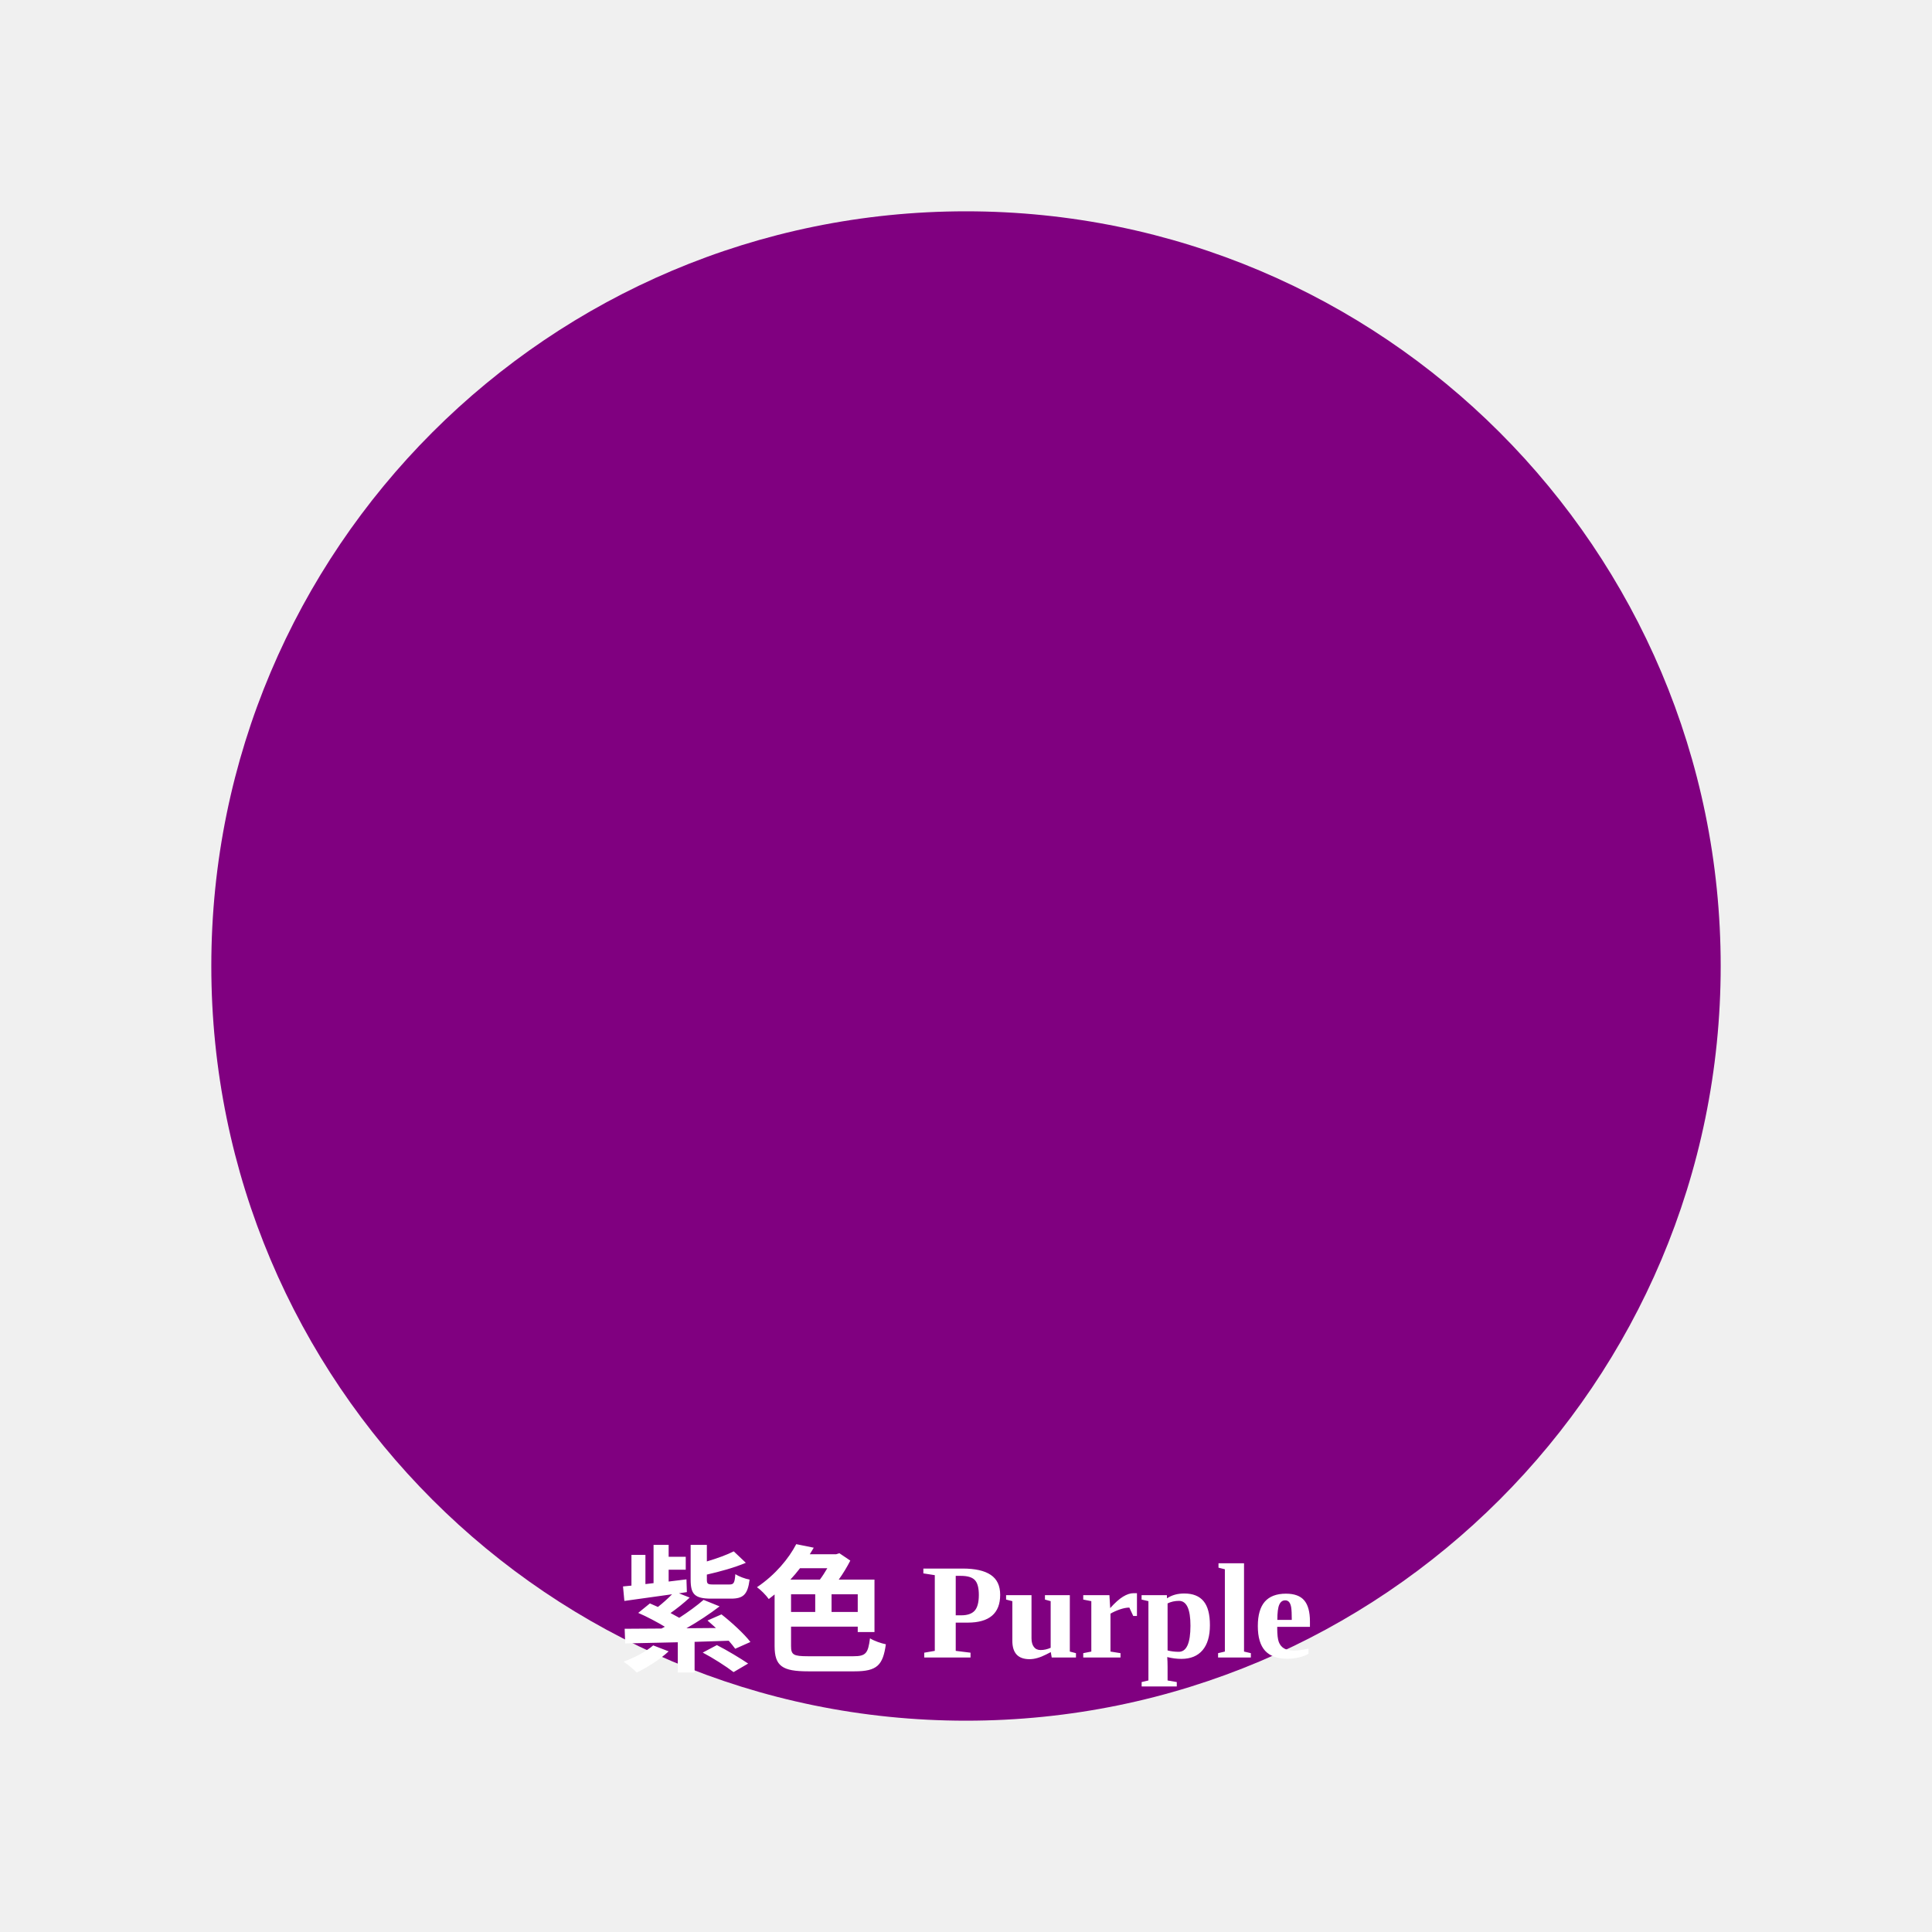
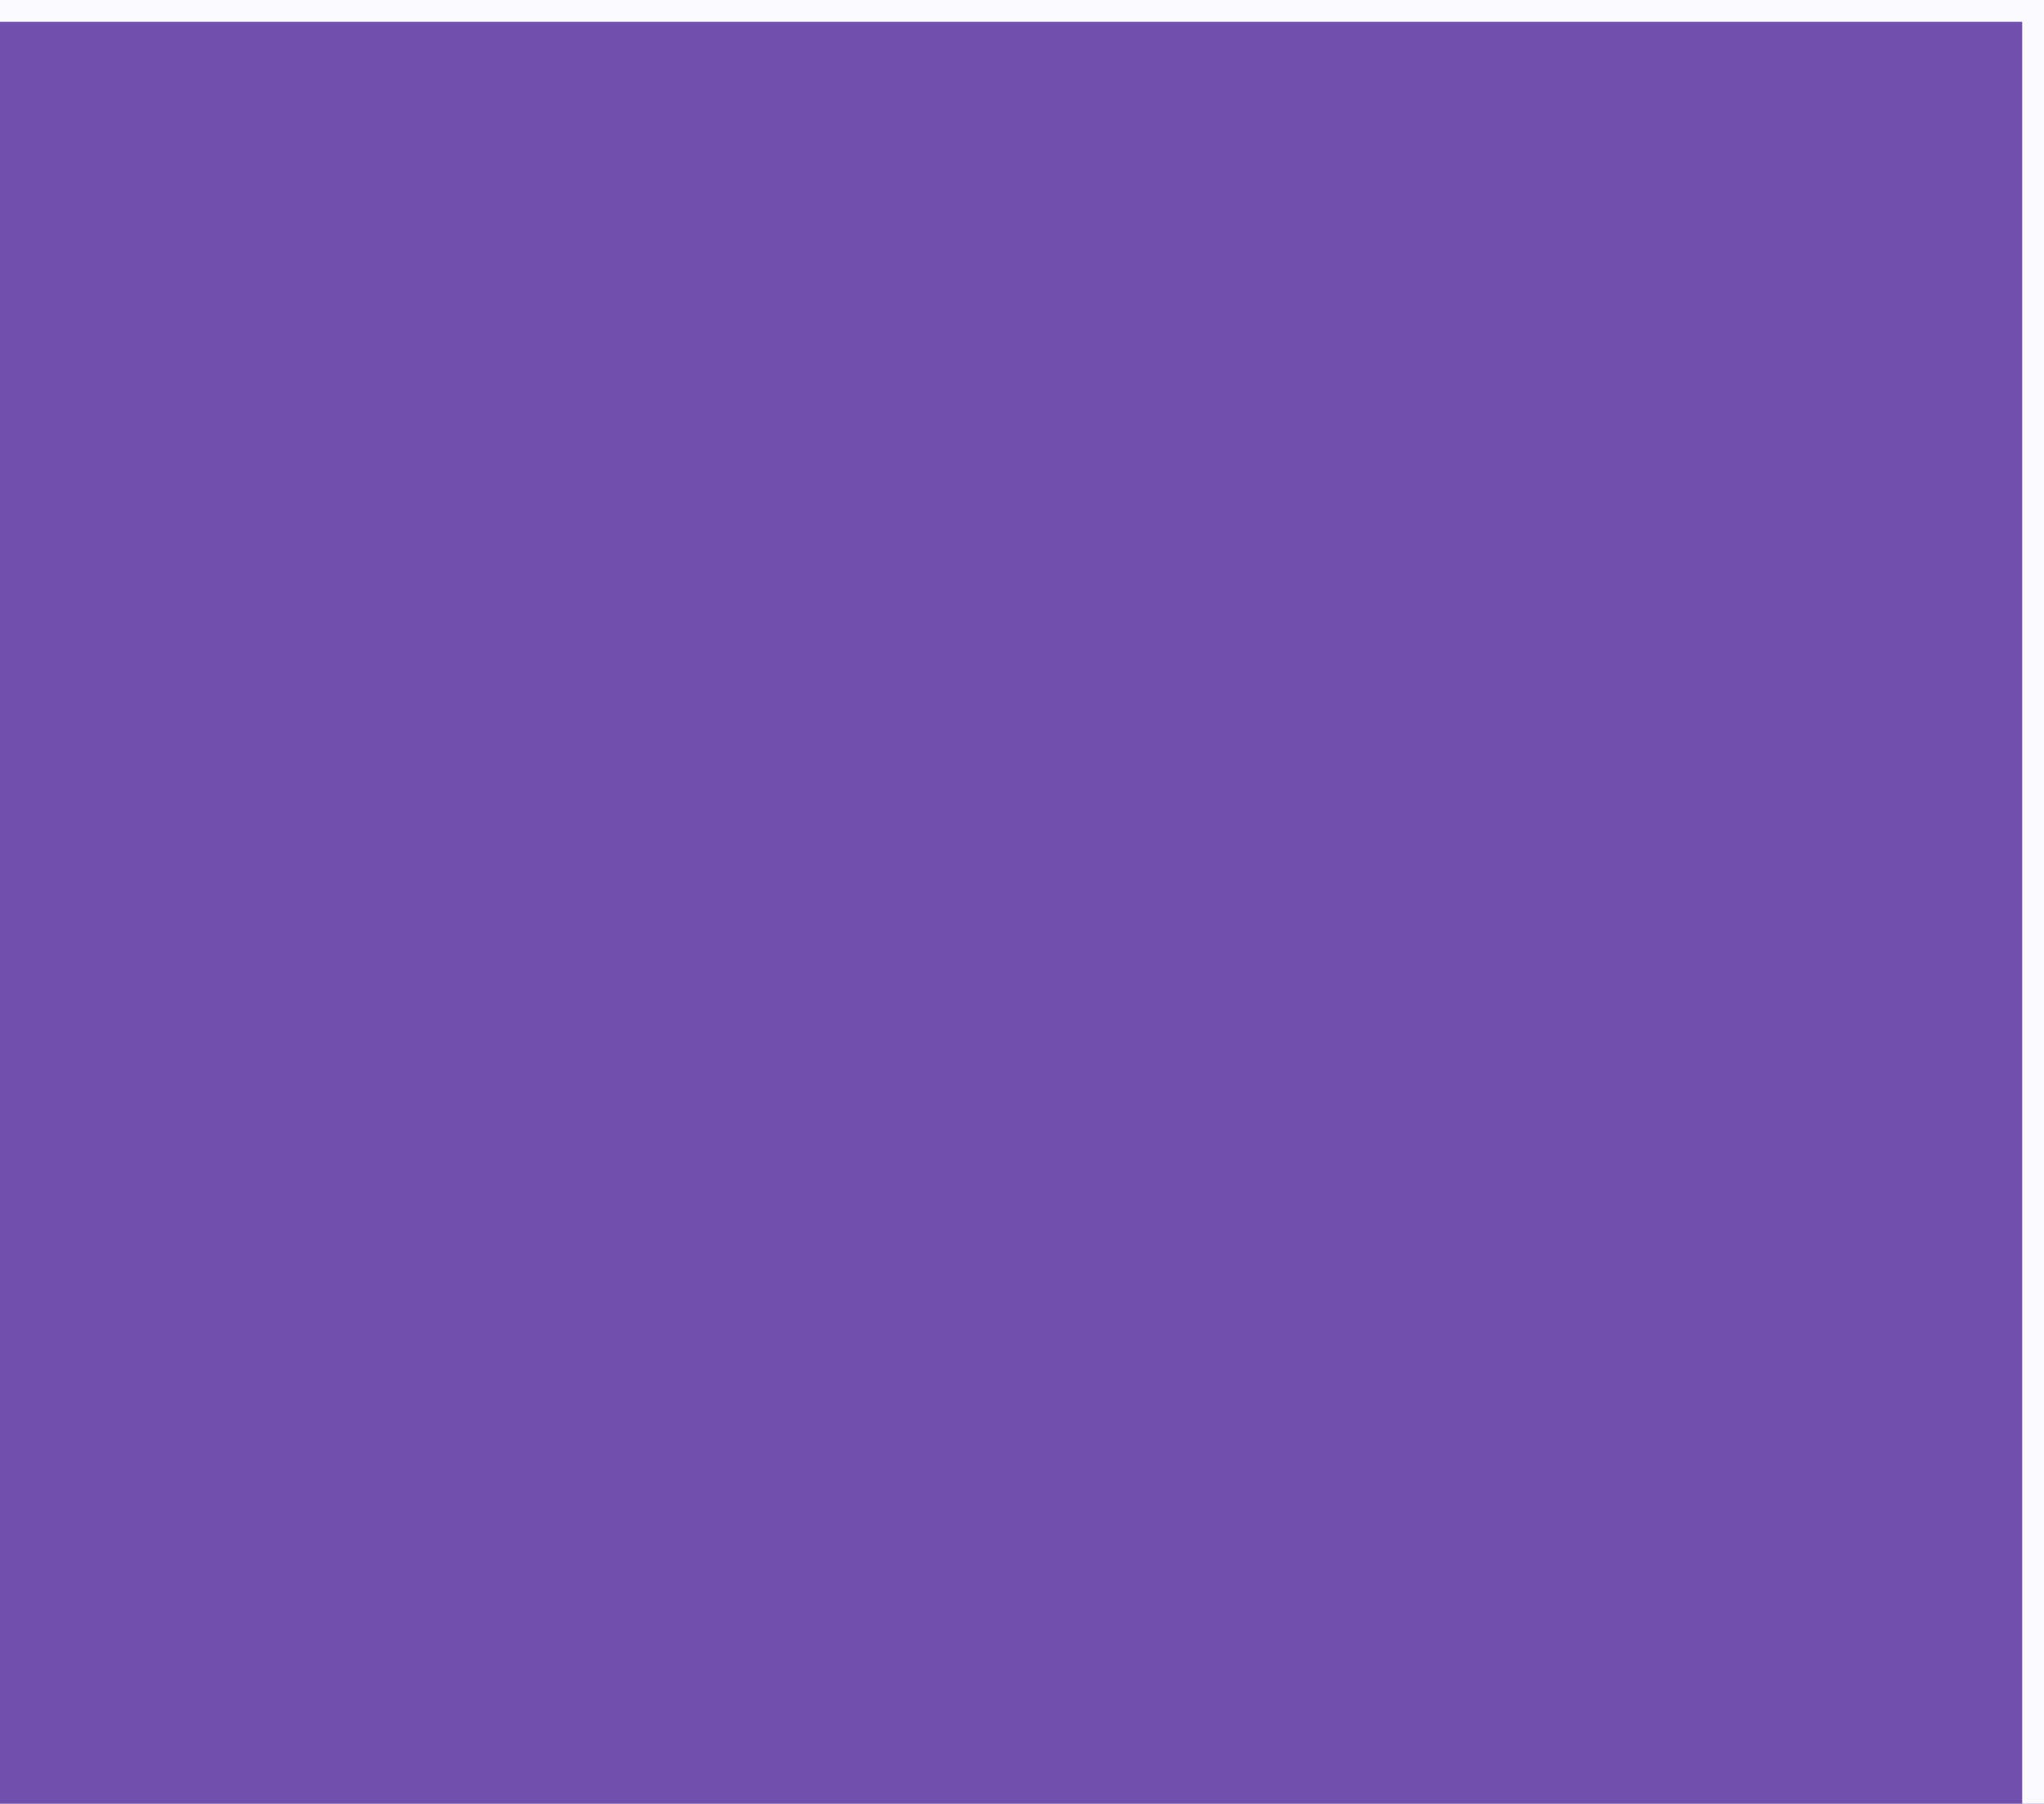
- <svg xmlns="http://www.w3.org/2000/svg" width="512" height="512" viewBox="0 0 512 512">
-   <circle cx="256" cy="256" r="200" fill="#800080" />
-   <text x="256" y="440" font-size="36" text-anchor="middle" fill="#fff" font-weight="bold">紫色 Purple</text>
+ <svg xmlns="http://www.w3.org/2000/svg" version="1.1" width="375" height="331">
+   <path d="M0 0 C123.75 0 247.5 0 375 0 C375 109.23 375 218.46 375 331 C251.25 331 127.5 331 0 331 C0 221.77 0 112.54 0 0 Z " fill="#704FAD" transform="translate(0,0)" />
+   <path d="M0 0 C123.75 0 247.5 0 375 0 C375 109.23 375 218.46 375 331 C373.68 331 372.36 331 371 331 C371 223.09 371 115.18 371 4 C248.57 4 126.14 4 0 4 C0 2.68 0 1.36 0 0 Z " fill="#FBFAFC" transform="translate(0,0)" />
</svg>
